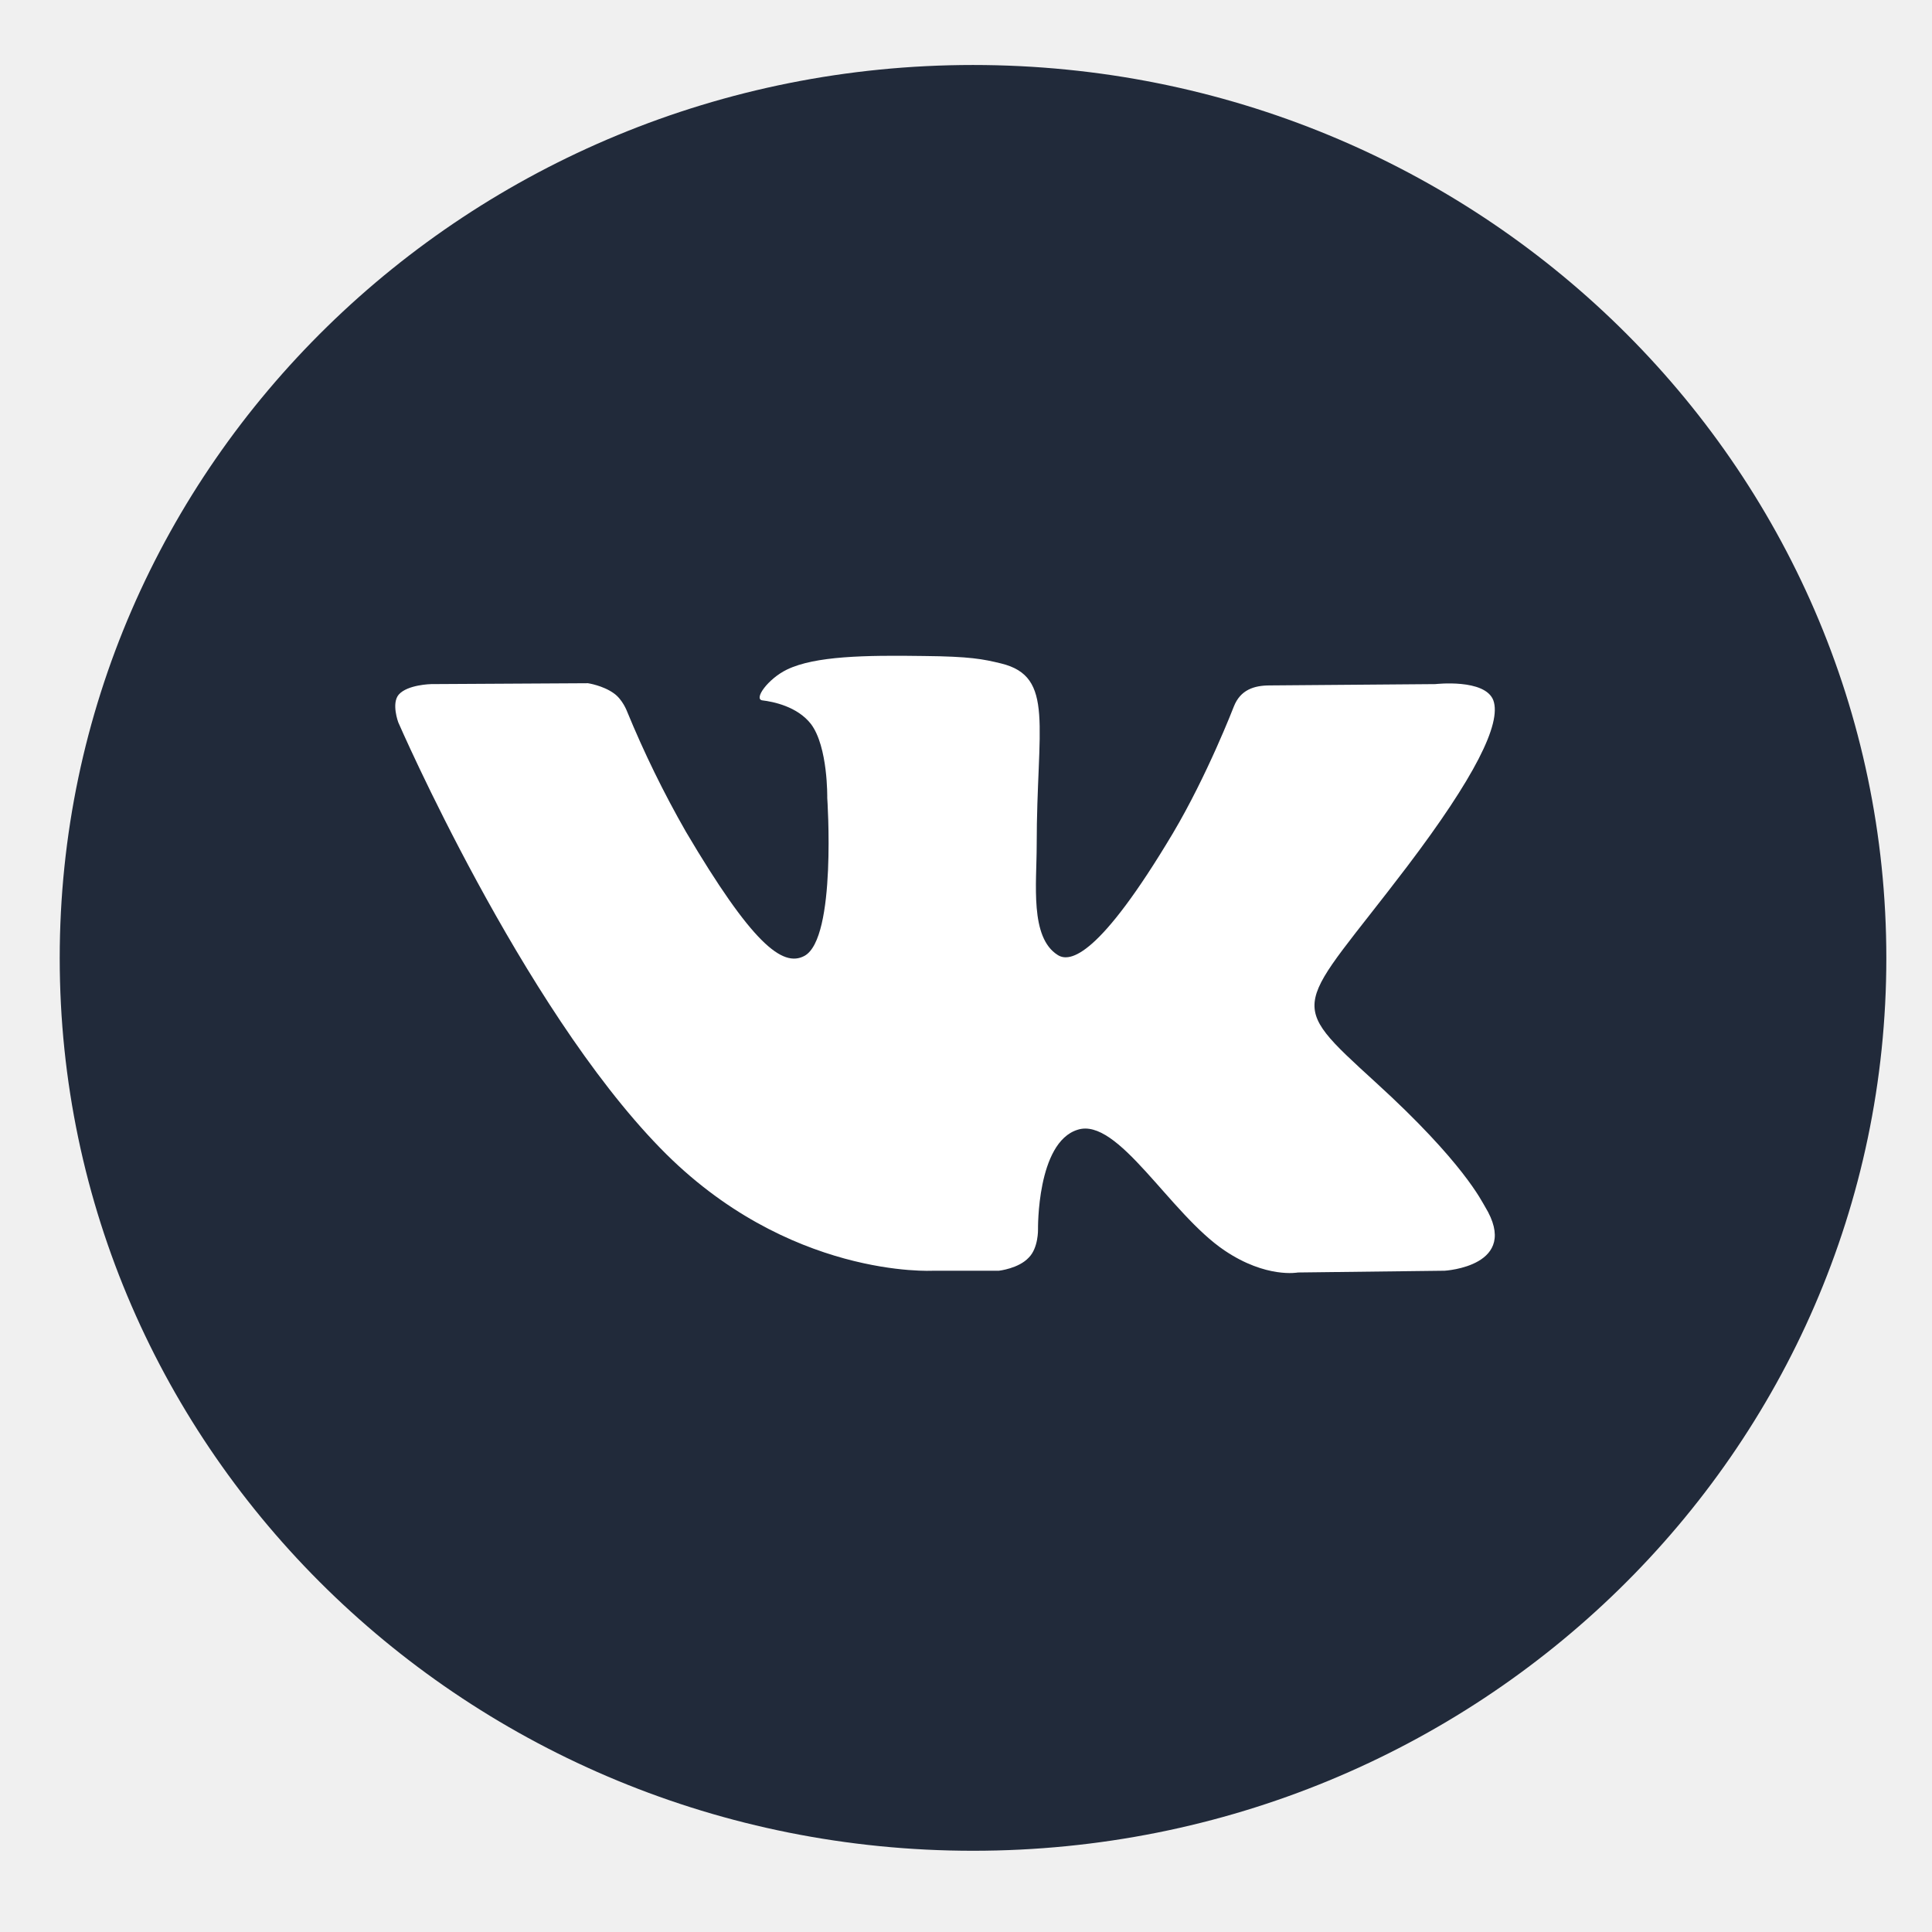
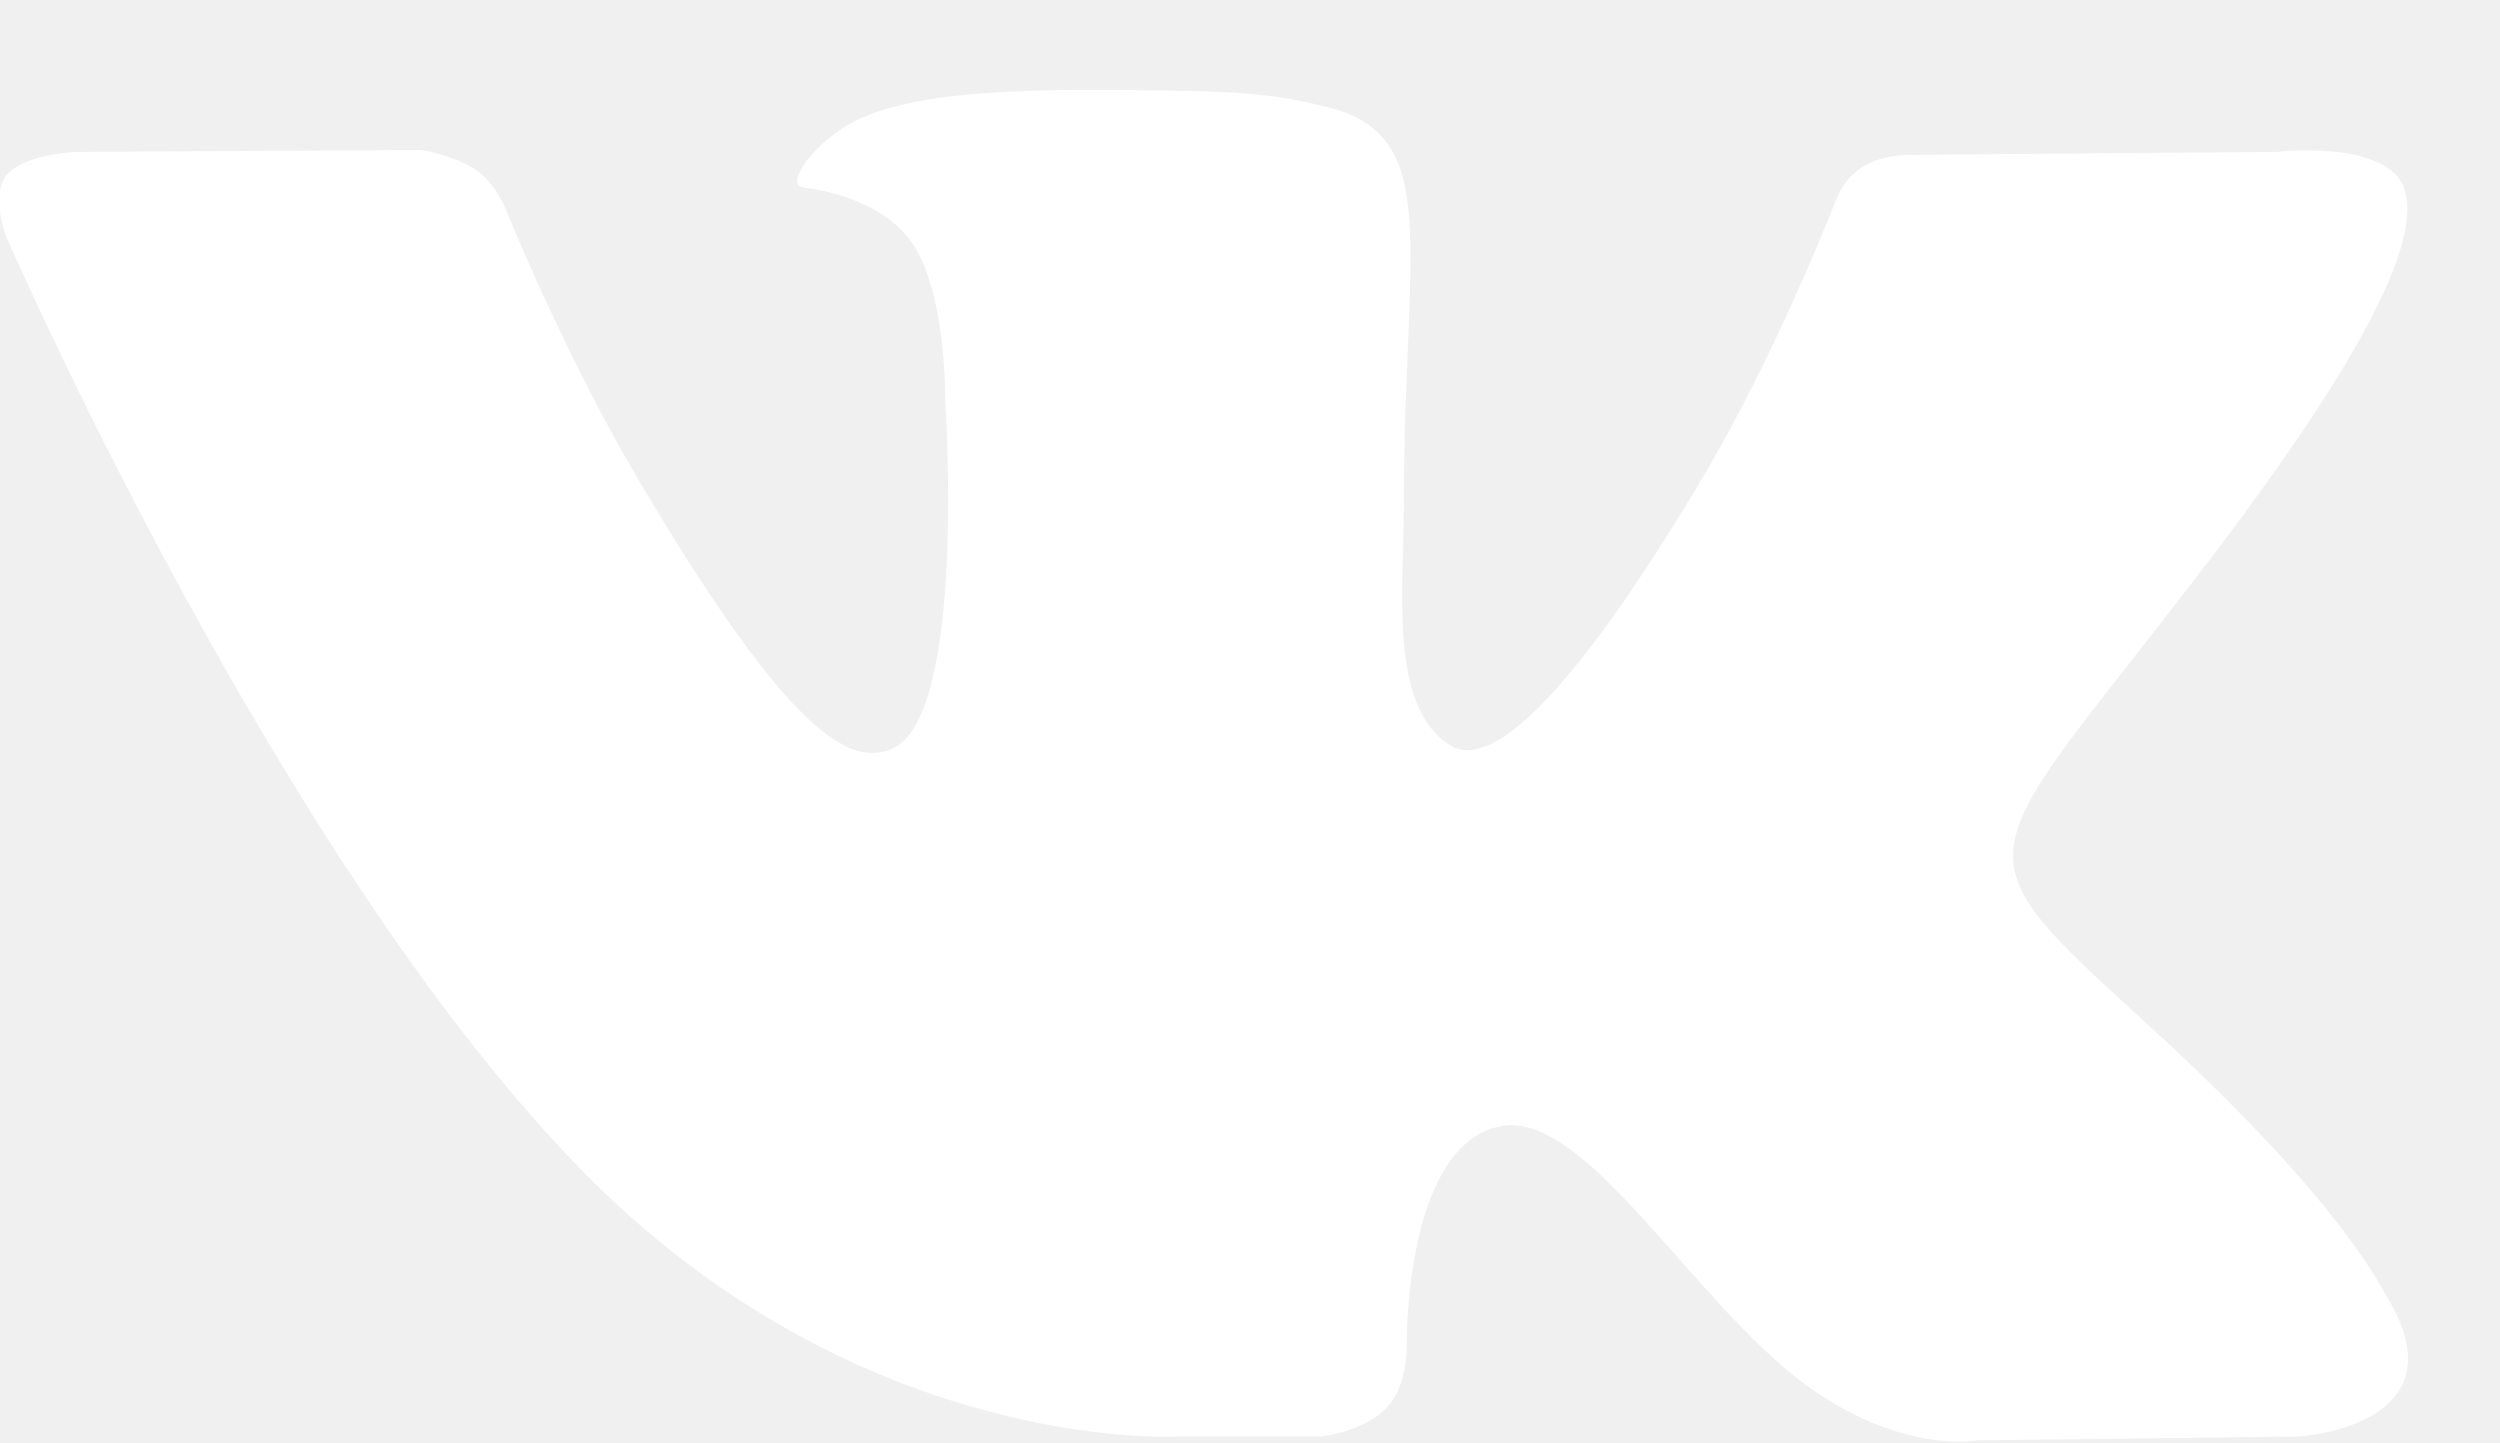
- <svg xmlns="http://www.w3.org/2000/svg" width="44" height="44" fill="none">
-   <path fill-rule="evenodd" clip-rule="evenodd" d="M22.16 1.48c11.5 0 20.8 9.1 20.8 20.34 0 11.23-9.3 20.33-20.8 20.33-11.49 0-20.8-9.1-20.8-20.33 0-11.23 9.31-20.34 20.8-20.34z" fill="#212A3A" />
-   <path d="M24.54 25.73c.92-.3 2.1 1.91 3.35 2.75.95.64 1.67.5 1.67.5l3.34-.04s1.75-.1.92-1.46c-.07-.11-.48-1-2.49-2.83-2.1-1.92-1.8-1.6.72-4.92 1.53-2.02 2.15-3.25 1.96-3.78-.19-.5-1.32-.37-1.32-.37l-3.77.03c-.36 0-.67.1-.82.48 0 0-.6 1.56-1.39 2.89-1.67 2.8-2.34 2.95-2.62 2.77-.64-.4-.48-1.63-.48-2.5 0-2.71.42-3.84-.81-4.14-.41-.1-.71-.16-1.76-.17-1.34-.02-2.48 0-3.12.31-.43.21-.76.67-.56.7.25.03.8.14 1.11.54.39.52.37 1.68.37 1.68s.22 3.2-.52 3.6c-.5.27-1.2-.29-2.7-2.83a23.51 23.51 0 01-1.34-2.74s-.1-.27-.3-.41c-.25-.18-.59-.23-.59-.23l-3.57.02s-.54.01-.74.24c-.17.2-.01.63-.01.63s2.8 6.45 5.97 9.7c2.9 2.98 6.21 2.79 6.21 2.79h1.5s.45-.05.68-.3c.22-.22.21-.64.21-.64s-.03-1.98.9-2.27z" fill="#fff" />
+ <svg xmlns="http://www.w3.org/2000/svg" width="26" height="15" fill="none">
+   <path d="M15.54 11.73c.92-.3 2.1 1.91 3.35 2.75.95.64 1.67.5 1.67.5l3.34-.04s1.75-.1.92-1.46c-.07-.11-.48-1-2.49-2.83-2.1-1.92-1.8-1.6.72-4.92C24.58 3.71 25.2 2.48 25 1.95c-.19-.5-1.32-.37-1.32-.37l-3.77.03c-.36 0-.67.1-.82.48 0 0-.6 1.56-1.39 2.89-1.67 2.8-2.34 2.95-2.62 2.77-.64-.4-.48-1.63-.48-2.5 0-2.71.42-3.84-.81-4.14-.41-.1-.71-.16-1.76-.17-1.34-.02-2.48 0-3.12.31-.43.21-.76.67-.56.7.25.03.8.14 1.11.54.39.52.37 1.68.37 1.68s.22 3.2-.52 3.6c-.5.27-1.2-.29-2.7-2.83-.76-1.3-1.34-2.74-1.34-2.74s-.1-.27-.3-.42c-.25-.17-.59-.22-.59-.22l-3.57.02s-.54.01-.74.24c-.17.2-.01.63-.01.63s2.8 6.45 5.97 9.7c2.9 2.98 6.21 2.79 6.21 2.79h1.5s.45-.05.68-.3c.22-.22.21-.64.21-.64s-.03-1.98.9-2.27z" fill="#fff" />
</svg>
